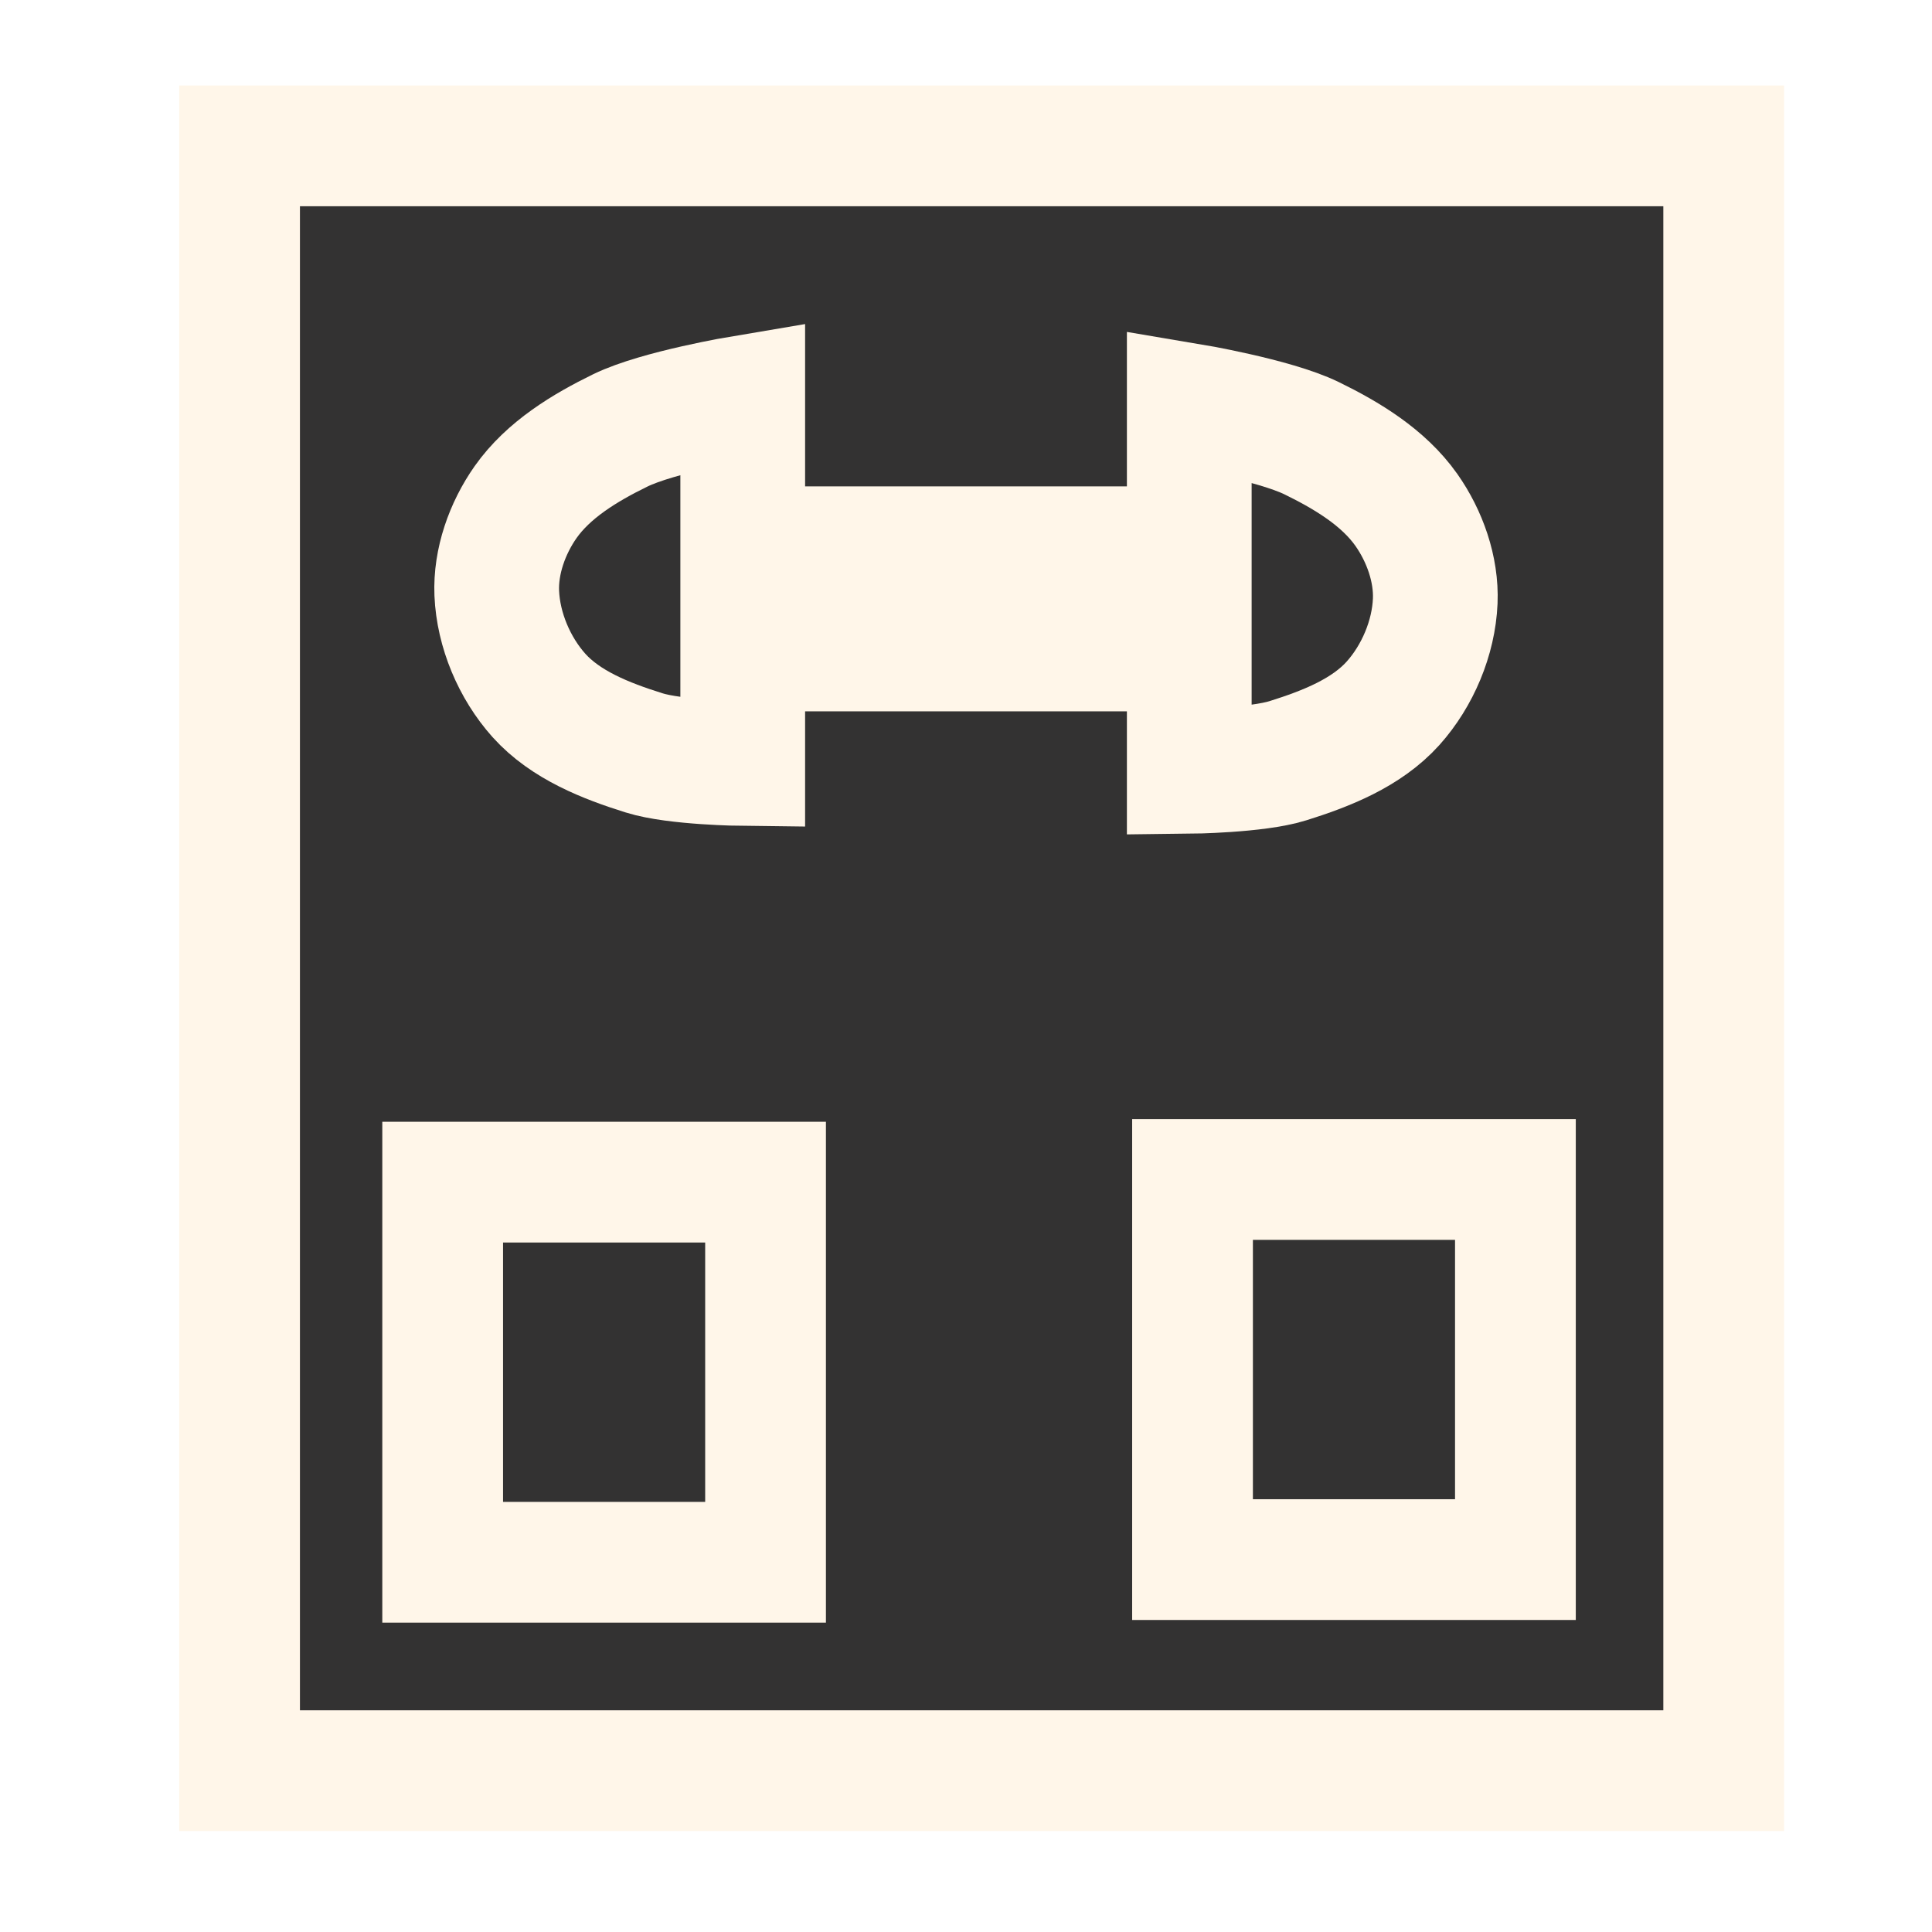
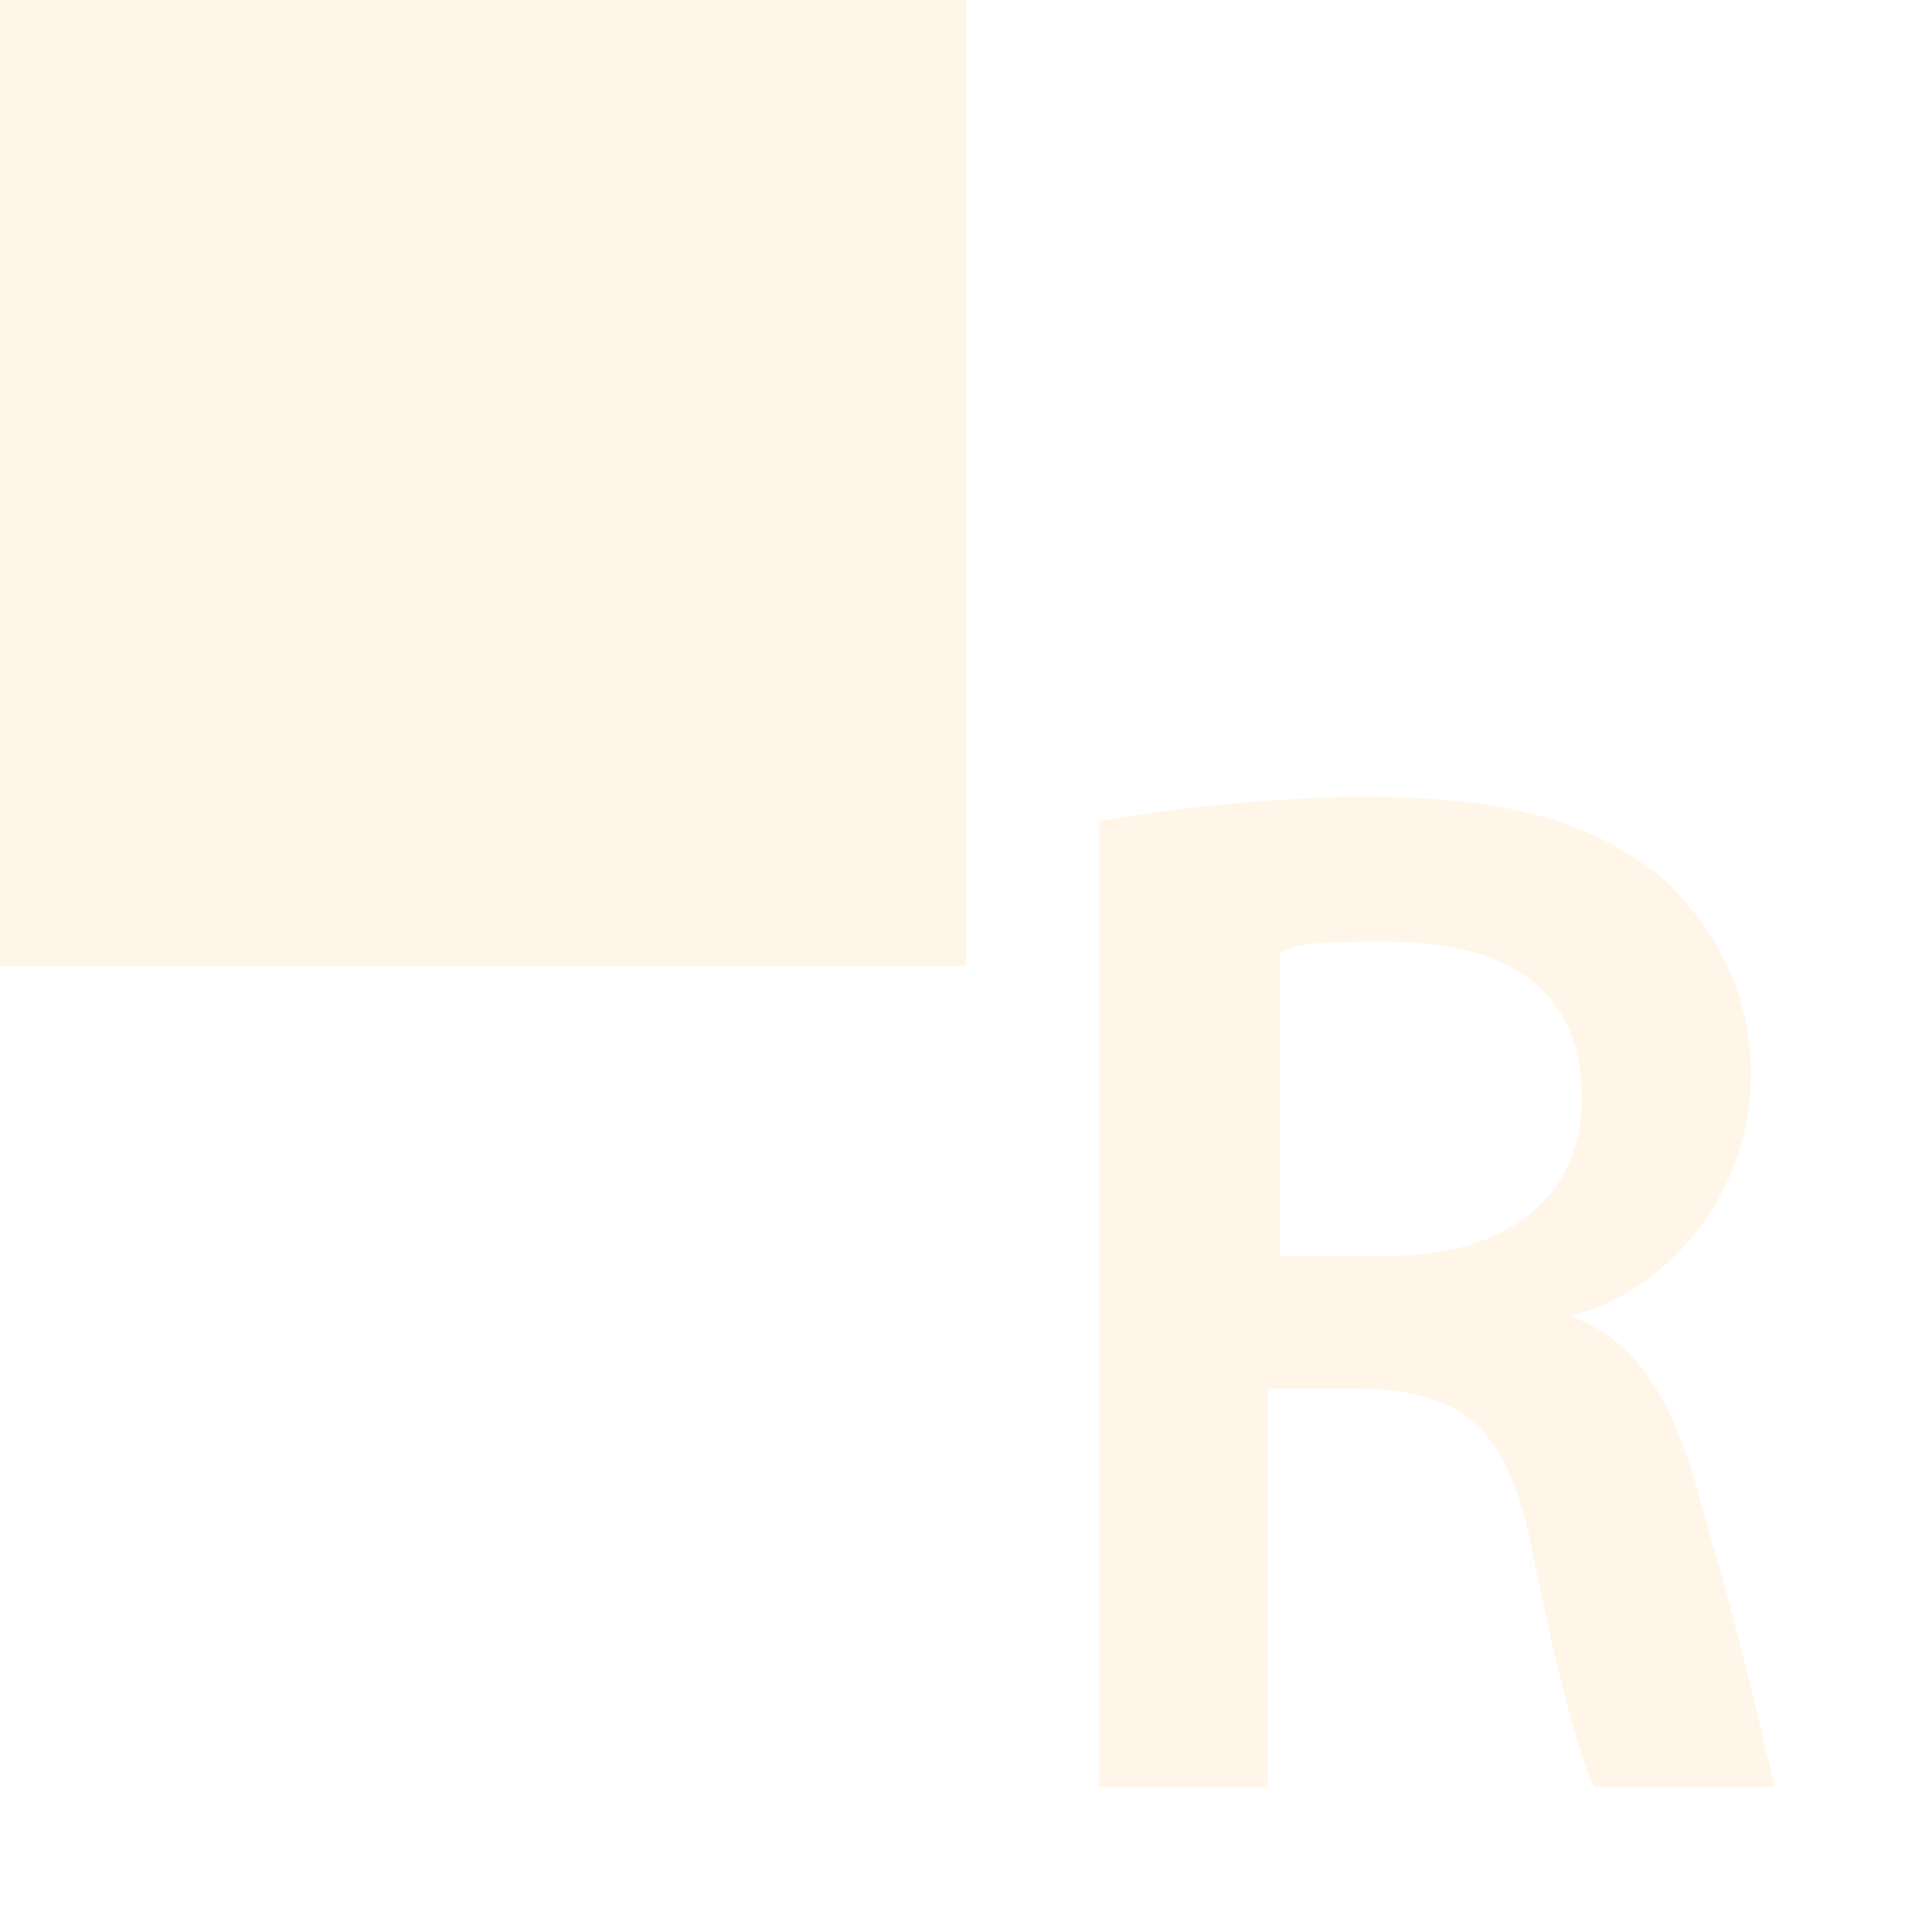
- <svg xmlns="http://www.w3.org/2000/svg" width="16" height="16" id="svg2" version="1.1">
-   <defs id="defs4" />
-   <g id="layer1" transform="translate(0,-1036.362)">
-     <rect style="fill:#333232;fill-opacity:1;stroke:#FFF6E9;stroke-opacity:1" id="rect3256" width="12.291" height="13.456" x="1.984" y="1.208" transform="translate(0,1036.362)" />
-     <rect style="fill:#333232;fill-opacity:1;stroke:#FFF6E9;stroke-opacity:1" id="rect3258" width="2.674" height="3.148" x="3.666" y="9.79" transform="translate(0,1036.362)" />
-     <rect style="fill:#333232;fill-opacity:1;stroke:#FFF6E9;stroke-opacity:1" id="rect3258-7" width="2.674" height="3.148" x="9.876" y="1046.13" />
-     <path style="fill:none;stroke:#FFF6E9;stroke-width:1.033px;stroke-linecap:butt;stroke-linejoin:miter;stroke-opacity:1" d="m 6.151,1042.685 0,-3.029 c 0,0 -0.699,0.117 -1.013,0.27 -0.295,0.144 -0.596,0.326 -0.785,0.594 -0.152,0.216 -0.25,0.492 -0.239,0.755 0.013,0.305 0.146,0.619 0.349,0.846 0.221,0.246 0.555,0.377 0.871,0.476 0.261,0.082 0.817,0.088 0.817,0.088 z" id="path3291" />
-     <path style="fill:none;stroke:#FFF6E9;stroke-width:1.033px;stroke-linecap:butt;stroke-linejoin:miter;stroke-opacity:1" d="m 9.849,1042.75 0,-3.029 c 0,0 0.699,0.117 1.013,0.27 0.295,0.144 0.596,0.326 0.785,0.594 0.152,0.216 0.25,0.492 0.239,0.755 -0.013,0.305 -0.146,0.619 -0.349,0.846 -0.221,0.246 -0.555,0.377 -0.871,0.476 -0.261,0.082 -0.817,0.088 -0.817,0.088 z" id="path3291-1" />
-     <path style="fill:none;stroke:#FFF6E9;stroke-width:1px;stroke-linecap:butt;stroke-linejoin:miter;stroke-opacity:1" d="m 6.167,4.528 3.666,0" id="path3311" transform="translate(0,1036.362)" />
-     <path style="fill:none;stroke:#FFF6E9;stroke-width:1px;stroke-linecap:butt;stroke-linejoin:miter;stroke-opacity:1" d="m 6.21,5.391 3.45,0" id="path3313" transform="translate(0,1036.362)" />
+ <svg xmlns="http://www.w3.org/2000/svg" version="1.1" id="svg2" x="0px" y="0px" width="16px" height="16px" viewBox="0 0 16 16" style="enable-background:new 0 0 16 16;" xml:space="preserve">
+   <style type="text/css">
+ 	.st0{fill:#FFF6E9;}
+ </style>
+   <rect class="st0" width="8" height="8" />
+   <g>
+     <g>
+       <path class="st0" d="M9.1,6.8c0.6-0.1,1.4-0.2,2.2-0.2c1.2,0,1.9,0.2,2.5,0.7c0.4,0.4,0.7,0.9,0.7,1.6c0,1-0.7,1.8-1.5,2v0    c0.6,0.2,0.9,0.8,1.1,1.6c0.3,1,0.5,1.9,0.6,2.3h-1.5c-0.1-0.2-0.3-0.9-0.5-1.9c-0.2-1.1-0.6-1.4-1.5-1.4h-0.7v3.3H9.1V6.8z     M10.6,10.4h0.9c1,0,1.6-0.5,1.6-1.3c0-0.9-0.6-1.3-1.6-1.3c-0.5,0-0.8,0-0.9,0.1V10.4z" />
+     </g>
  </g>
</svg>
